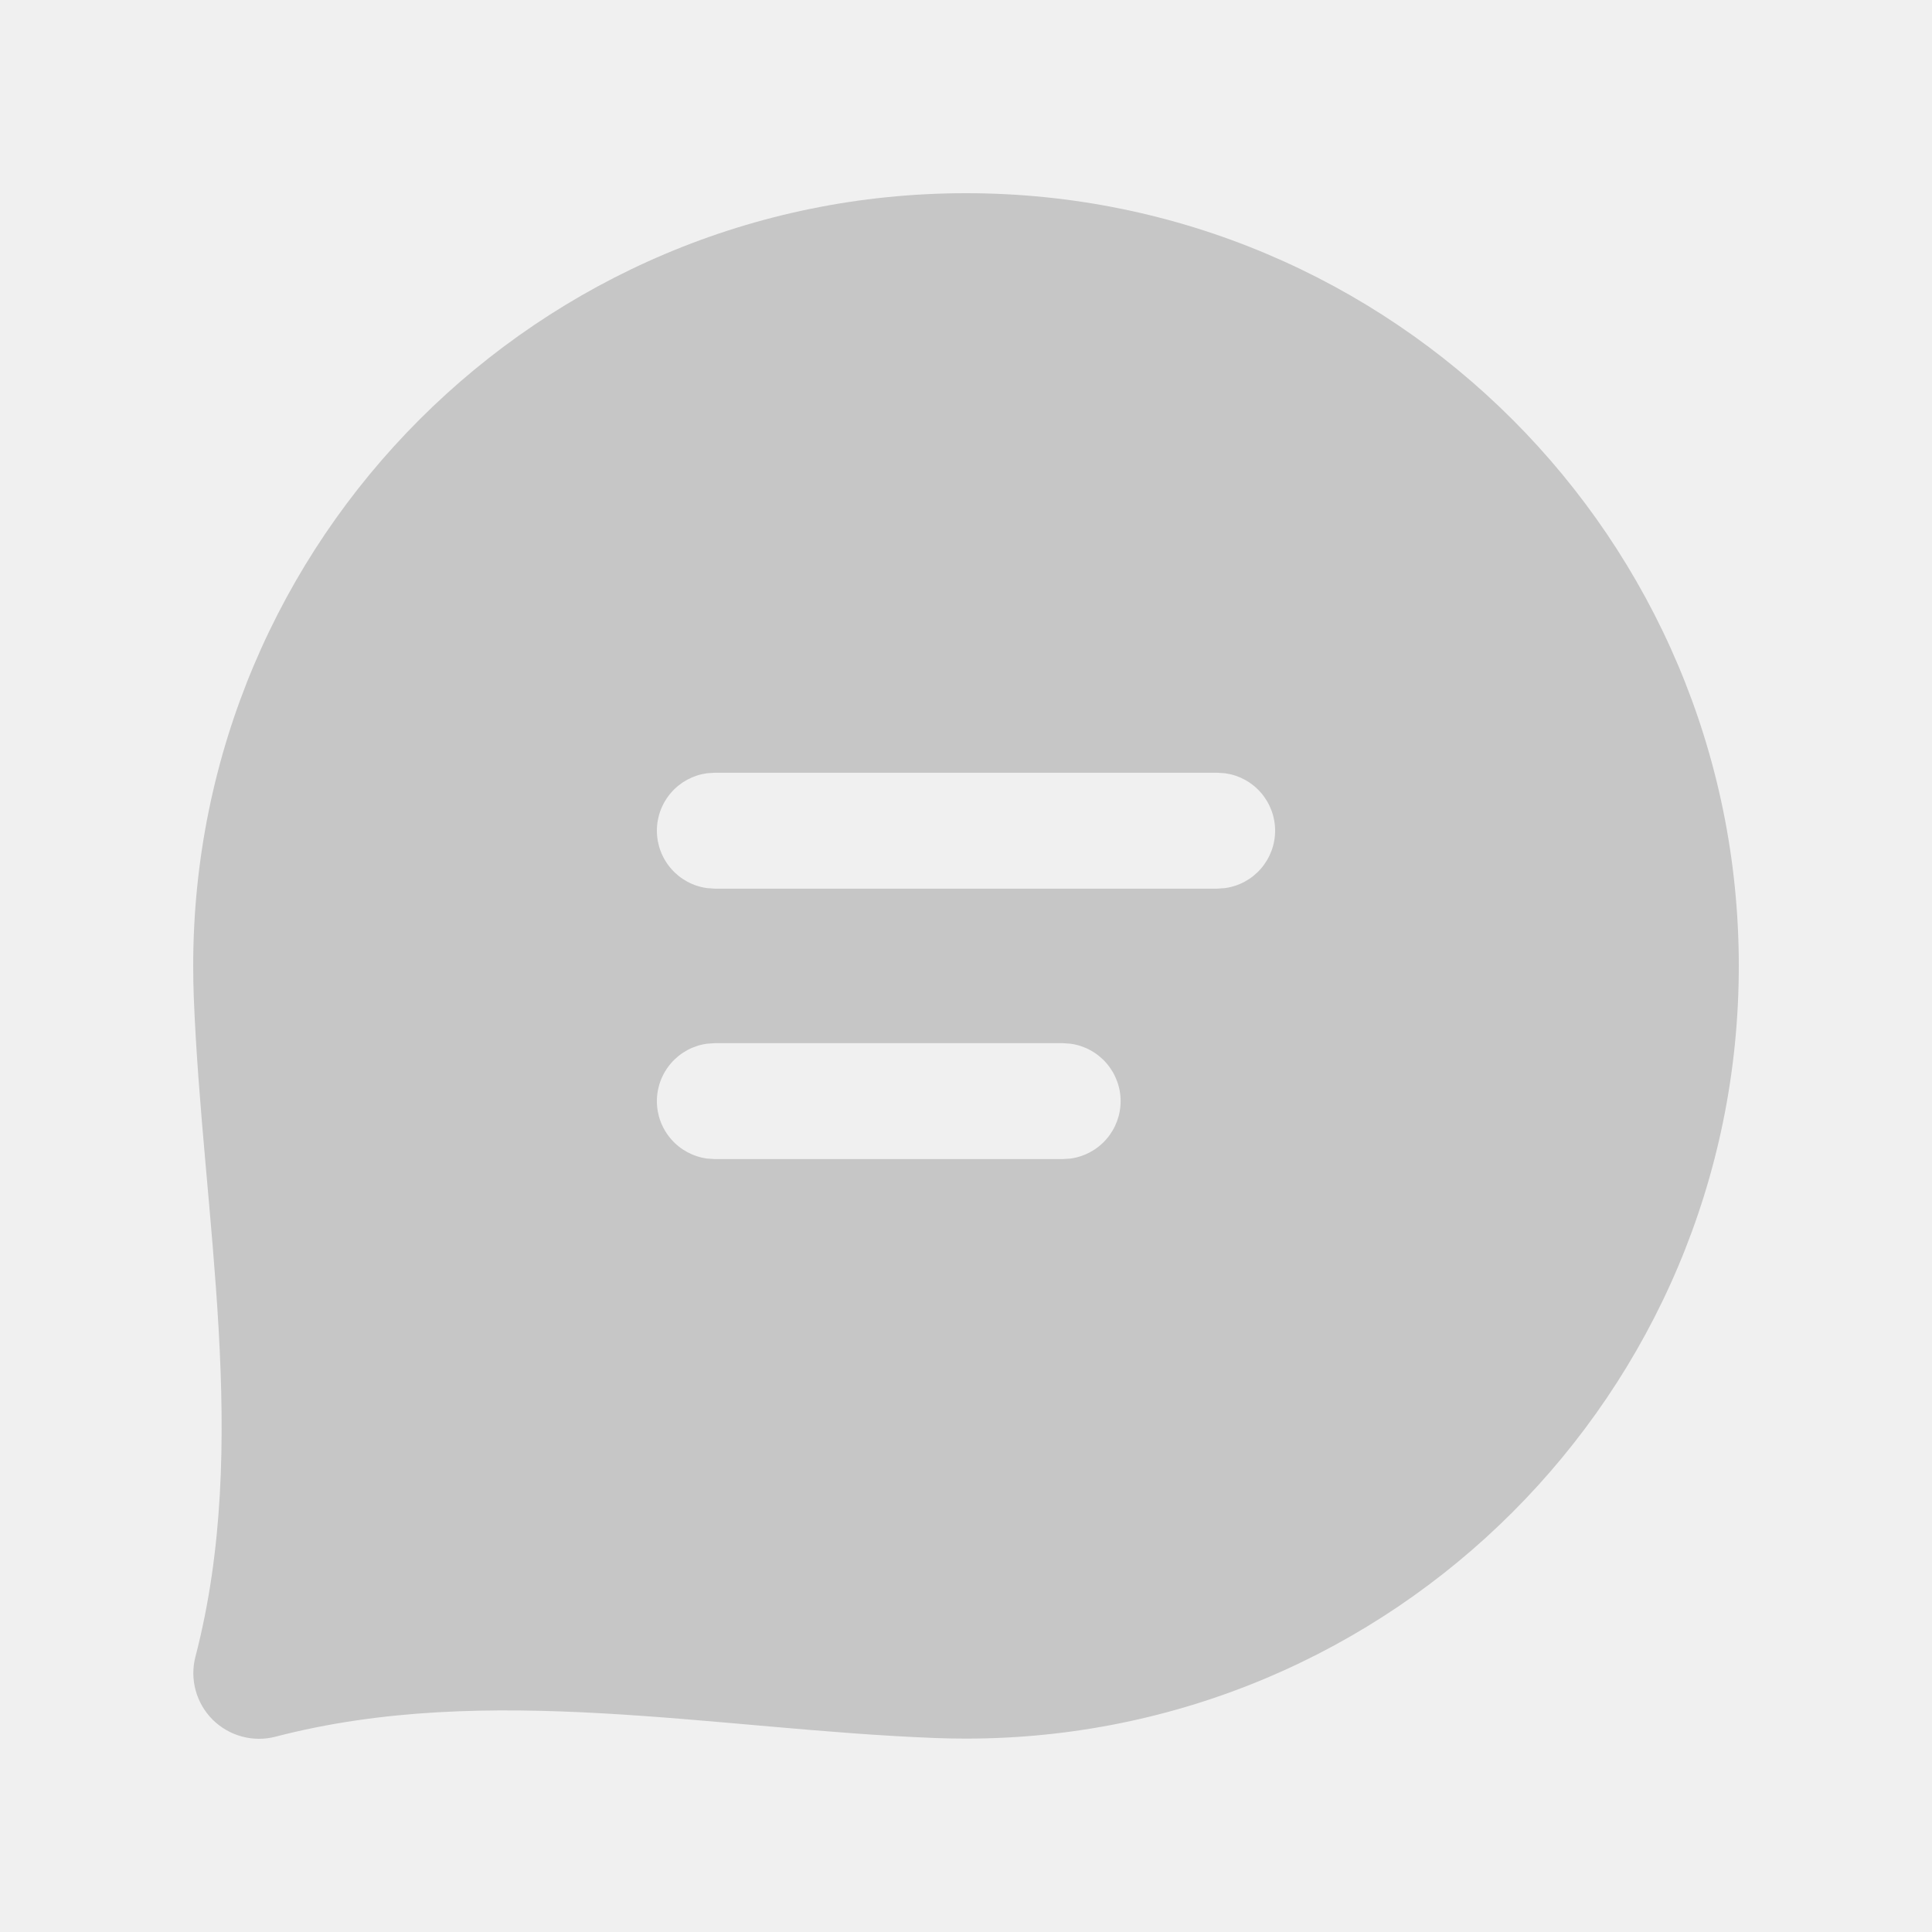
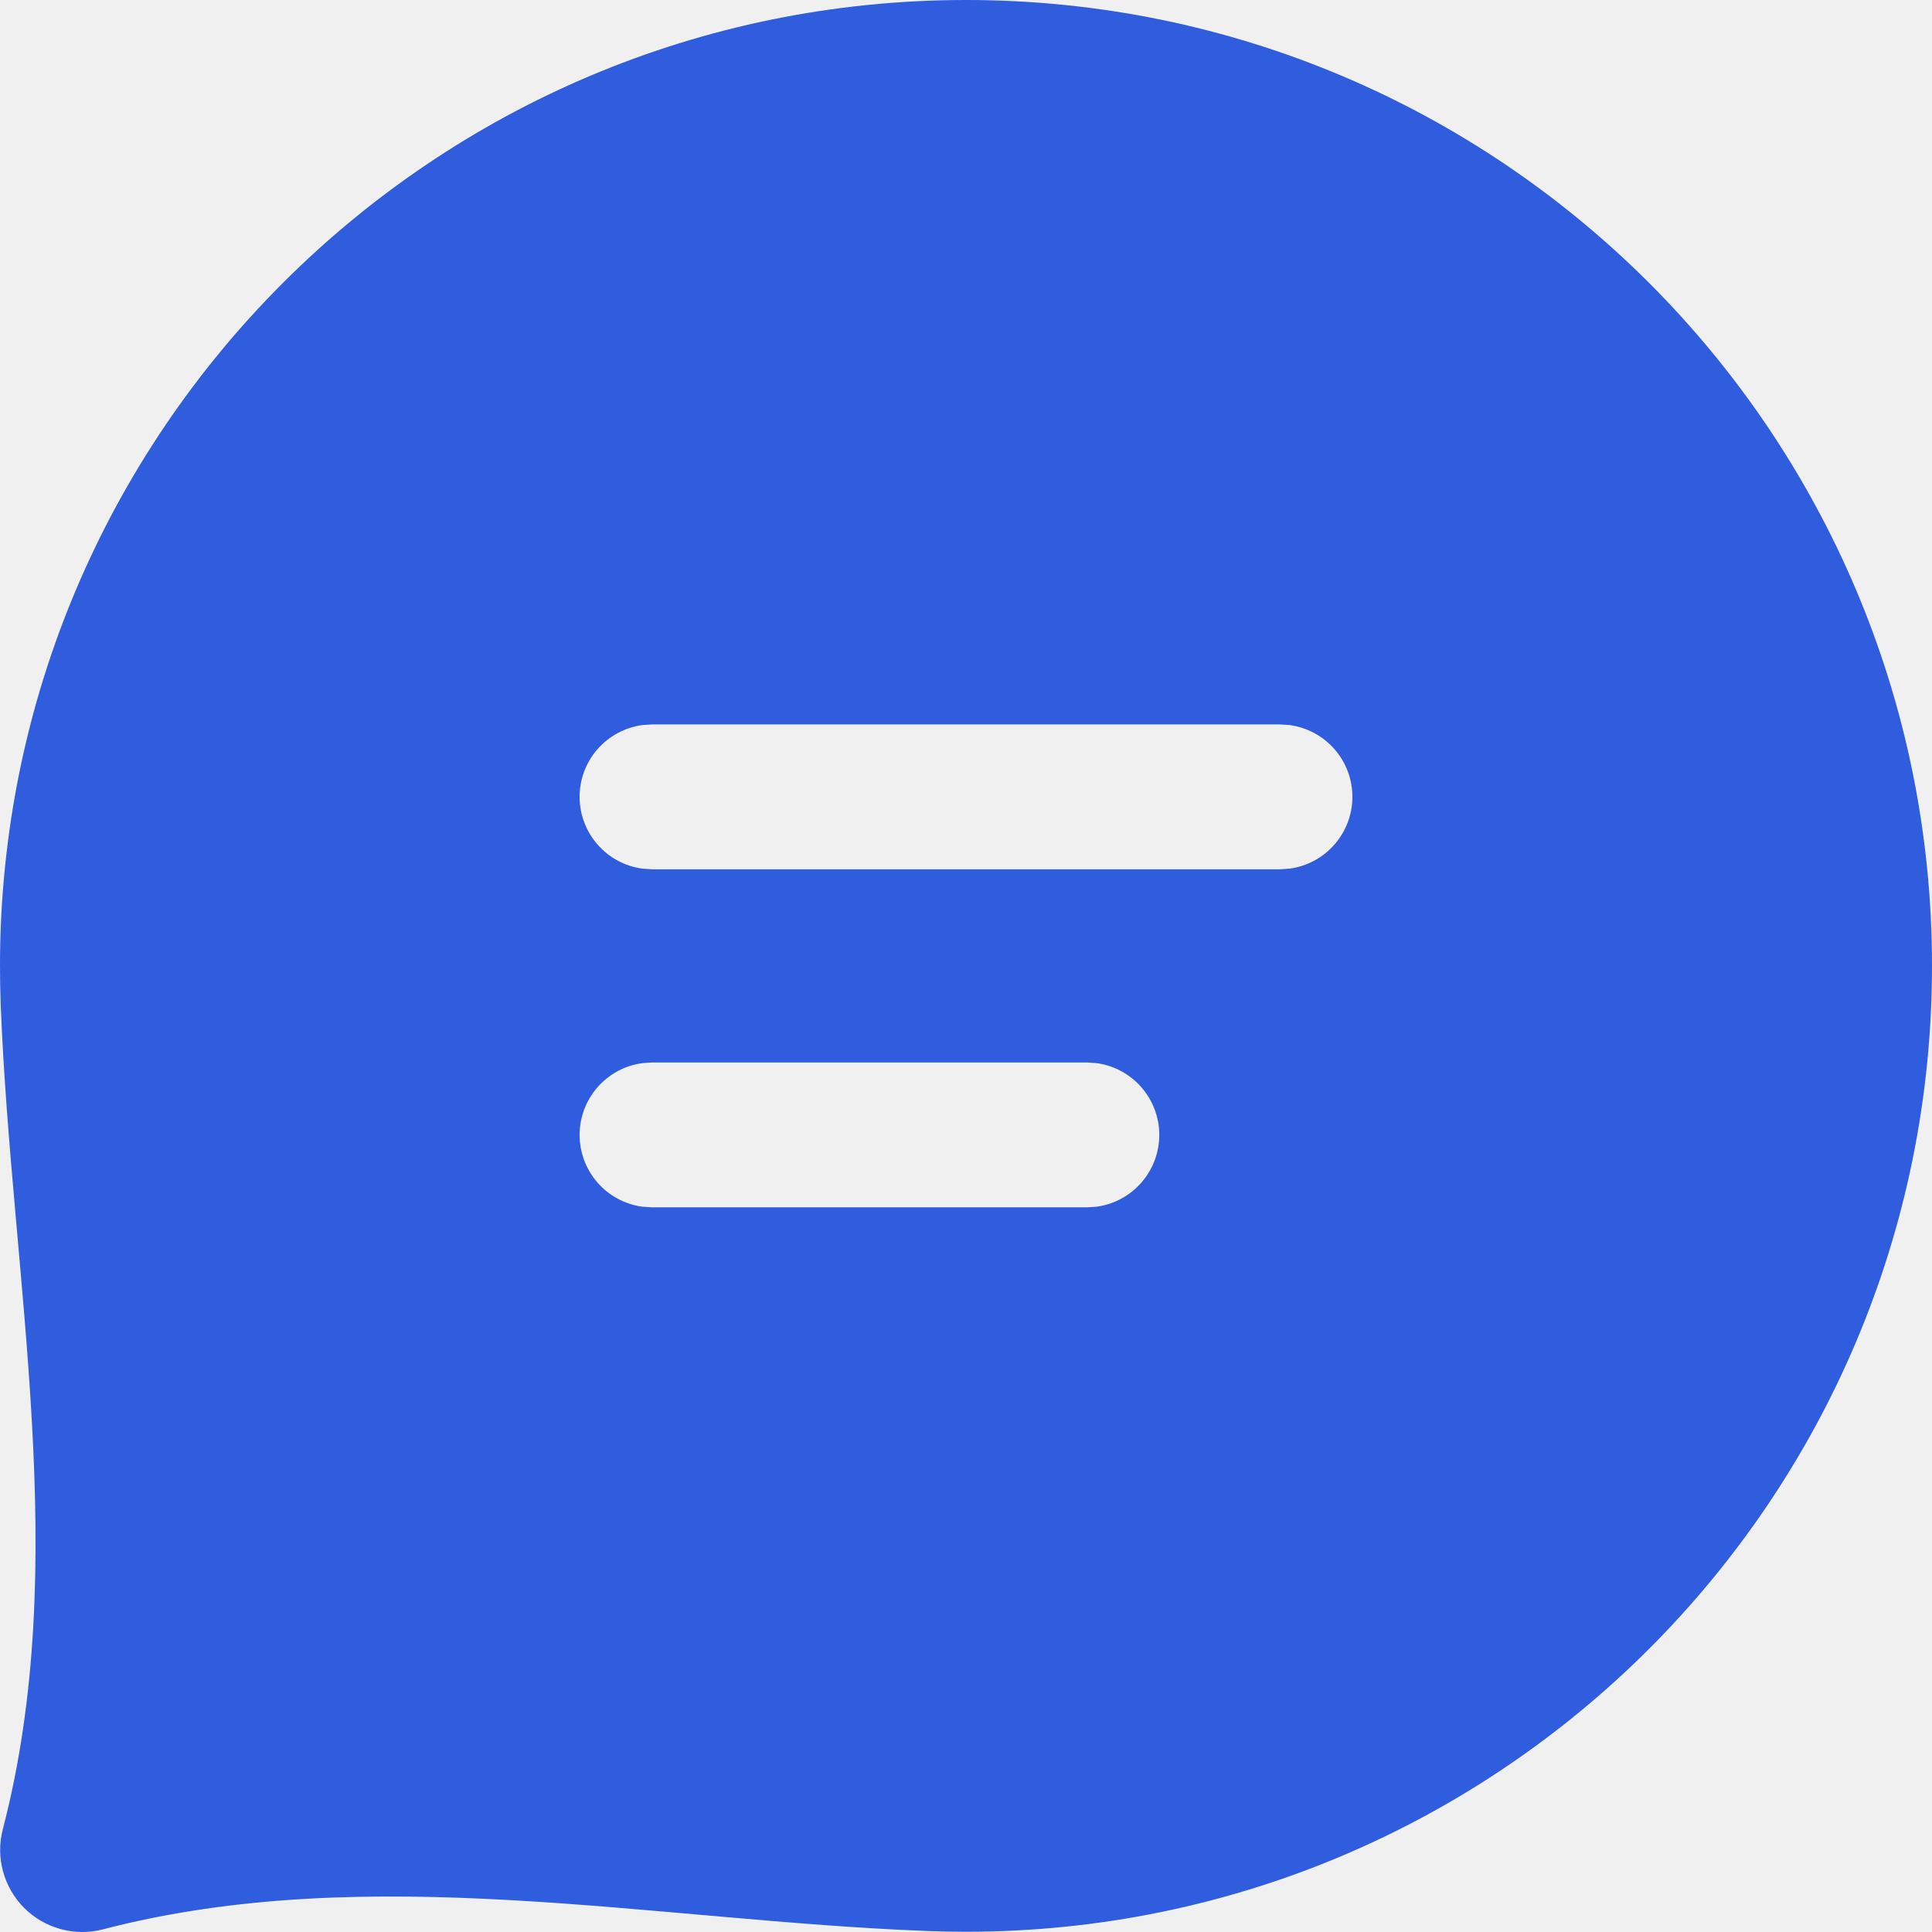
- <svg xmlns="http://www.w3.org/2000/svg" width="30" height="30" viewBox="0 0 30 30" fill="none">
-   <path d="M15 3C21.628 3 27 8.372 27 14.998C27 21.625 21.628 26.997 15 26.997C14.841 26.997 14.683 26.994 14.524 26.988C11.104 26.857 7.592 26.105 4.279 26.967C4.107 27.012 3.926 27.011 3.755 26.964C3.583 26.918 3.427 26.827 3.301 26.702C3.175 26.576 3.085 26.42 3.038 26.248C2.991 26.077 2.99 25.896 3.035 25.724C3.896 22.413 3.143 18.902 3.009 15.484C3.003 15.322 3 15.161 3 14.998C3 8.372 8.372 3 15 3ZM16.502 16.198H11.1L10.978 16.207C10.762 16.236 10.565 16.343 10.422 16.507C10.279 16.671 10.2 16.881 10.2 17.098C10.2 17.316 10.279 17.526 10.422 17.69C10.565 17.854 10.762 17.96 10.978 17.99L11.1 17.998H16.502L16.624 17.99C16.839 17.96 17.036 17.854 17.179 17.69C17.322 17.526 17.401 17.316 17.401 17.098C17.401 16.881 17.322 16.671 17.179 16.507C17.036 16.343 16.839 16.236 16.624 16.207L16.502 16.198ZM18.9 11.999H11.1L10.978 12.007C10.762 12.037 10.565 12.143 10.422 12.307C10.279 12.471 10.2 12.681 10.2 12.899C10.2 13.116 10.279 13.326 10.422 13.49C10.565 13.654 10.762 13.761 10.978 13.79L11.1 13.799H18.9L19.022 13.79C19.238 13.761 19.435 13.654 19.578 13.49C19.721 13.326 19.8 13.116 19.8 12.899C19.8 12.681 19.721 12.471 19.578 12.307C19.435 12.143 19.238 12.037 19.022 12.007L18.9 11.999Z" fill="#C6C6C6" />
+ <svg xmlns="http://www.w3.org/2000/svg" width="24" height="24" viewBox="0 0 24 24" fill="none">
+   <g clip-path="url(#clip0_22622_478)">
+     <path d="M12 0C18.628 0 24 5.372 24 11.998C24 18.625 18.628 23.997 12 23.997C11.841 23.997 11.683 23.994 11.524 23.988C8.104 23.857 4.592 23.105 1.279 23.967C1.107 24.012 0.926 24.011 0.755 23.964C0.583 23.918 0.427 23.827 0.301 23.702C0.175 23.576 0.085 23.42 0.038 23.248C-0.009 23.077 -0.01 22.896 0.035 22.724C0.896 19.413 0.143 15.902 0.009 12.484C0.003 12.322 -0 12.161 1.09106e-05 11.998C1.09106e-05 5.372 5.372 0 12 0ZM13.502 13.198H8.1L7.978 13.207C7.762 13.236 7.565 13.343 7.422 13.507C7.279 13.671 7.2 13.881 7.2 14.098C7.2 14.316 7.279 14.526 7.422 14.69C7.565 14.854 7.762 14.96 7.978 14.99L8.1 14.998H13.502L13.624 14.99C13.839 14.96 14.036 14.854 14.179 14.69C14.322 14.526 14.401 14.316 14.401 14.098C14.401 13.881 14.322 13.671 14.179 13.507C14.036 13.343 13.839 13.236 13.624 13.207L13.502 13.198ZM15.9 8.999H8.1L7.978 9.007C7.762 9.037 7.565 9.144 7.422 9.307C7.279 9.471 7.2 9.681 7.2 9.899C7.2 10.116 7.279 10.326 7.422 10.49C7.565 10.654 7.762 10.761 7.978 10.79L8.1 10.799H15.9L16.022 10.79C16.238 10.761 16.435 10.654 16.578 10.49C16.721 10.326 16.8 10.116 16.8 9.899C16.8 9.681 16.721 9.471 16.578 9.307C16.435 9.144 16.238 9.037 16.022 9.007L15.9 8.999Z" fill="#305CDE" />
+   </g>
+   <defs>
+     <clipPath id="clip0_22622_478">
+       <rect width="24" height="24" fill="white" />
+     </clipPath>
+   </defs>
</svg>
